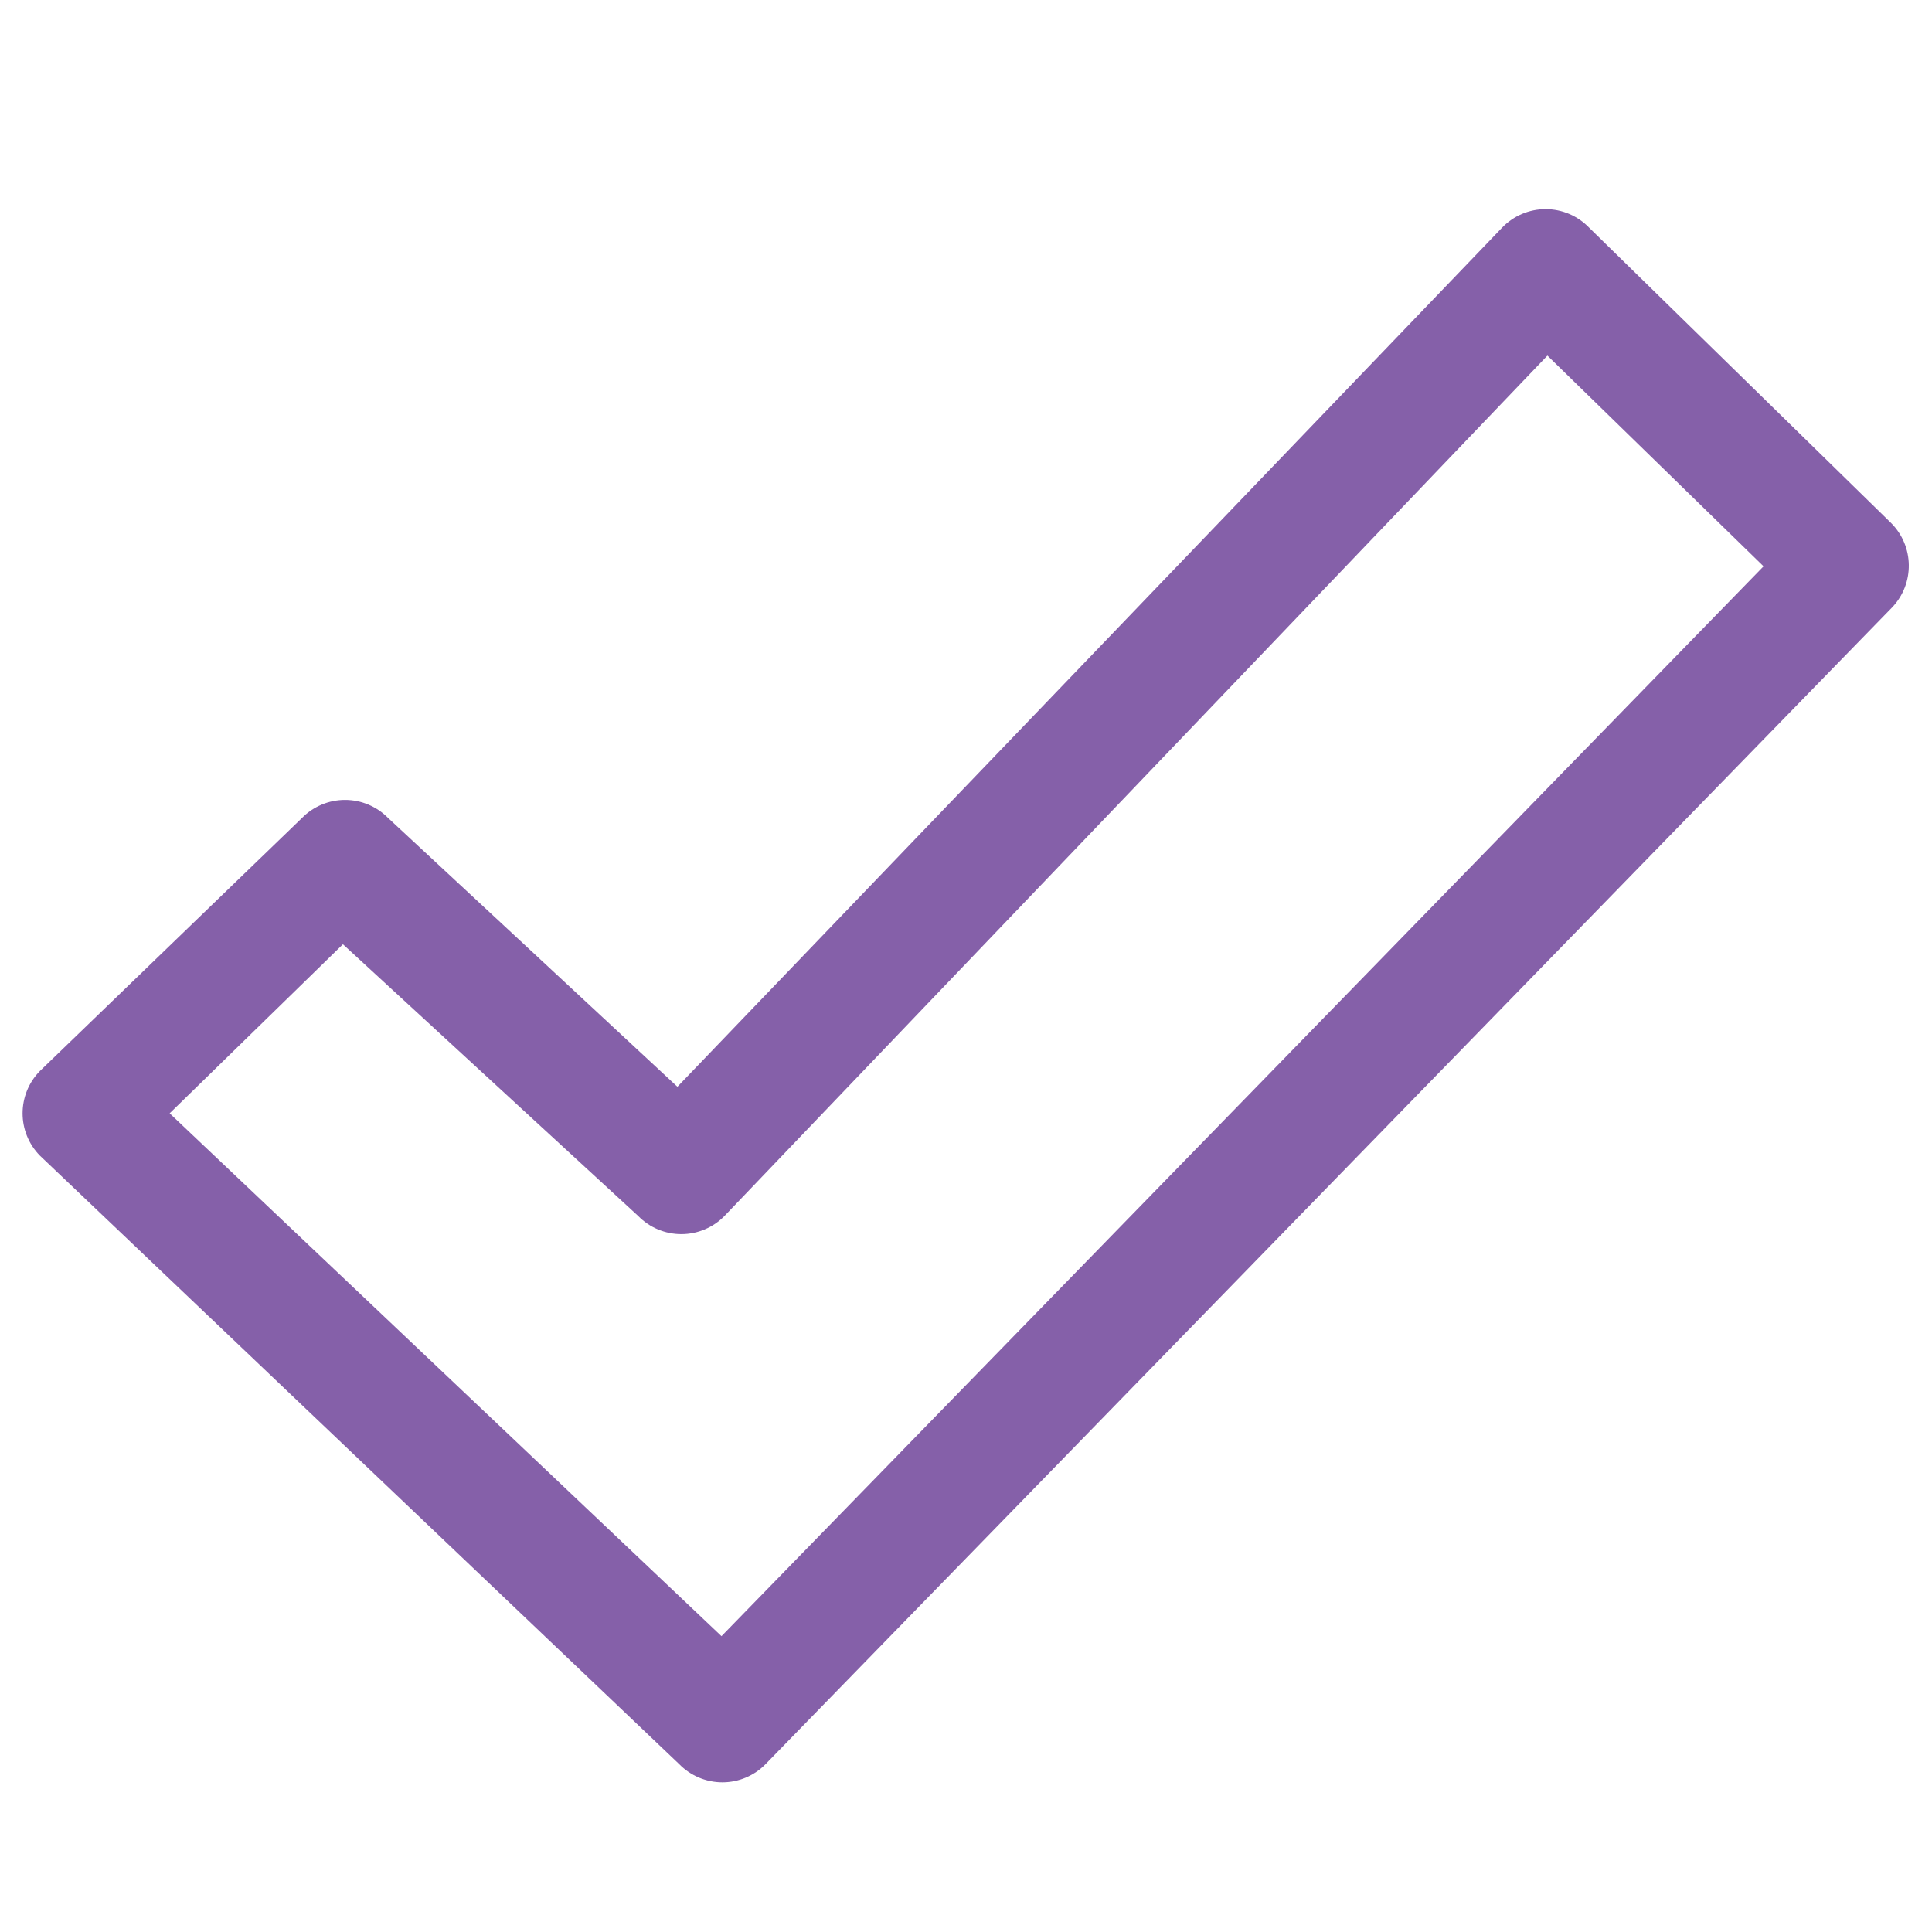
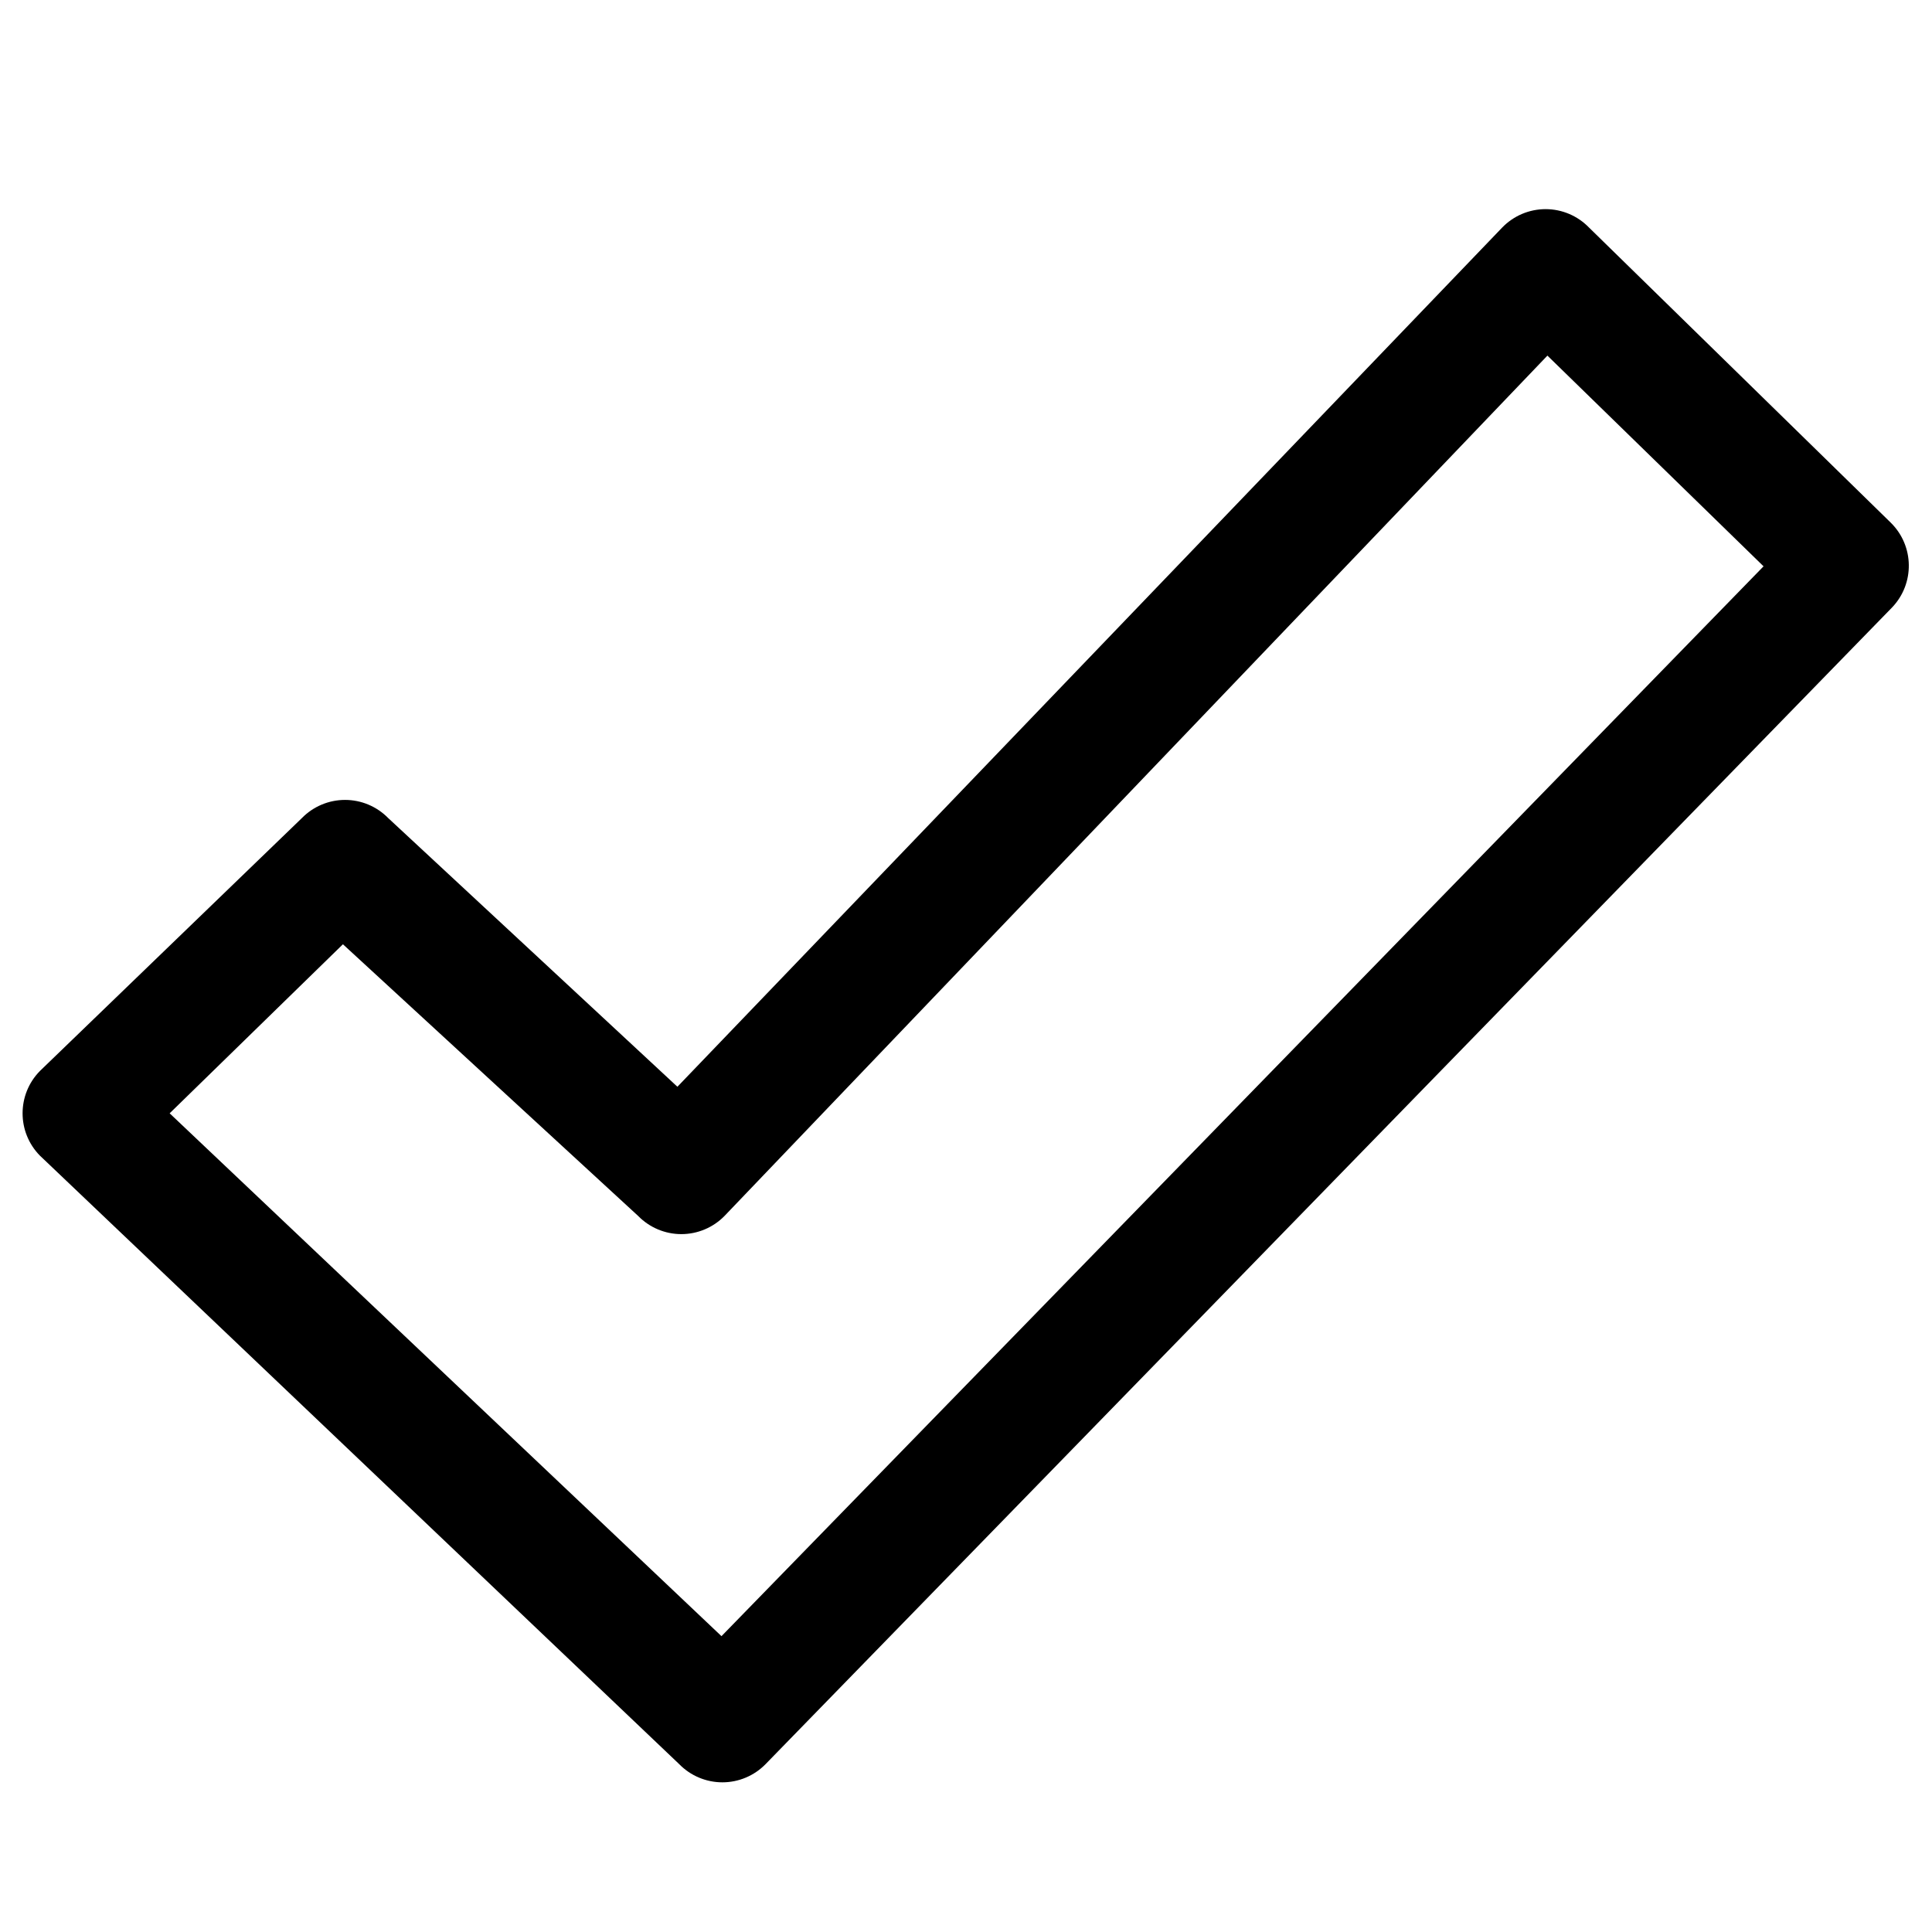
- <svg xmlns="http://www.w3.org/2000/svg" fill="#8560A9" id="Layer_1" data-name="Layer 1" viewBox="0 0 32 32">
+ <svg xmlns="http://www.w3.org/2000/svg" id="Layer_1" data-name="Layer 1" viewBox="0 0 32 32">
  <defs>
    <style>.cls-1{fill-rule:evenodd;}</style>
  </defs>
  <path class="cls-1" d="M31.34,10.06L12.68,29.22a1,1,0,0,1-1.43,0L0.66,19.14a1,1,0,0,1,0-1.4L5,13.55a1,1,0,0,1,1.43,0L11.22,18,24.88,3.77a1,1,0,0,1,1.44,0l5,4.89A1,1,0,0,1,31.34,10.06ZM25.63,5.89L12,20.14a1,1,0,0,1-1.43,0L5.68,15.64,2.81,18.44l9.14,8.66L29.21,9.38Z" />
</svg>
